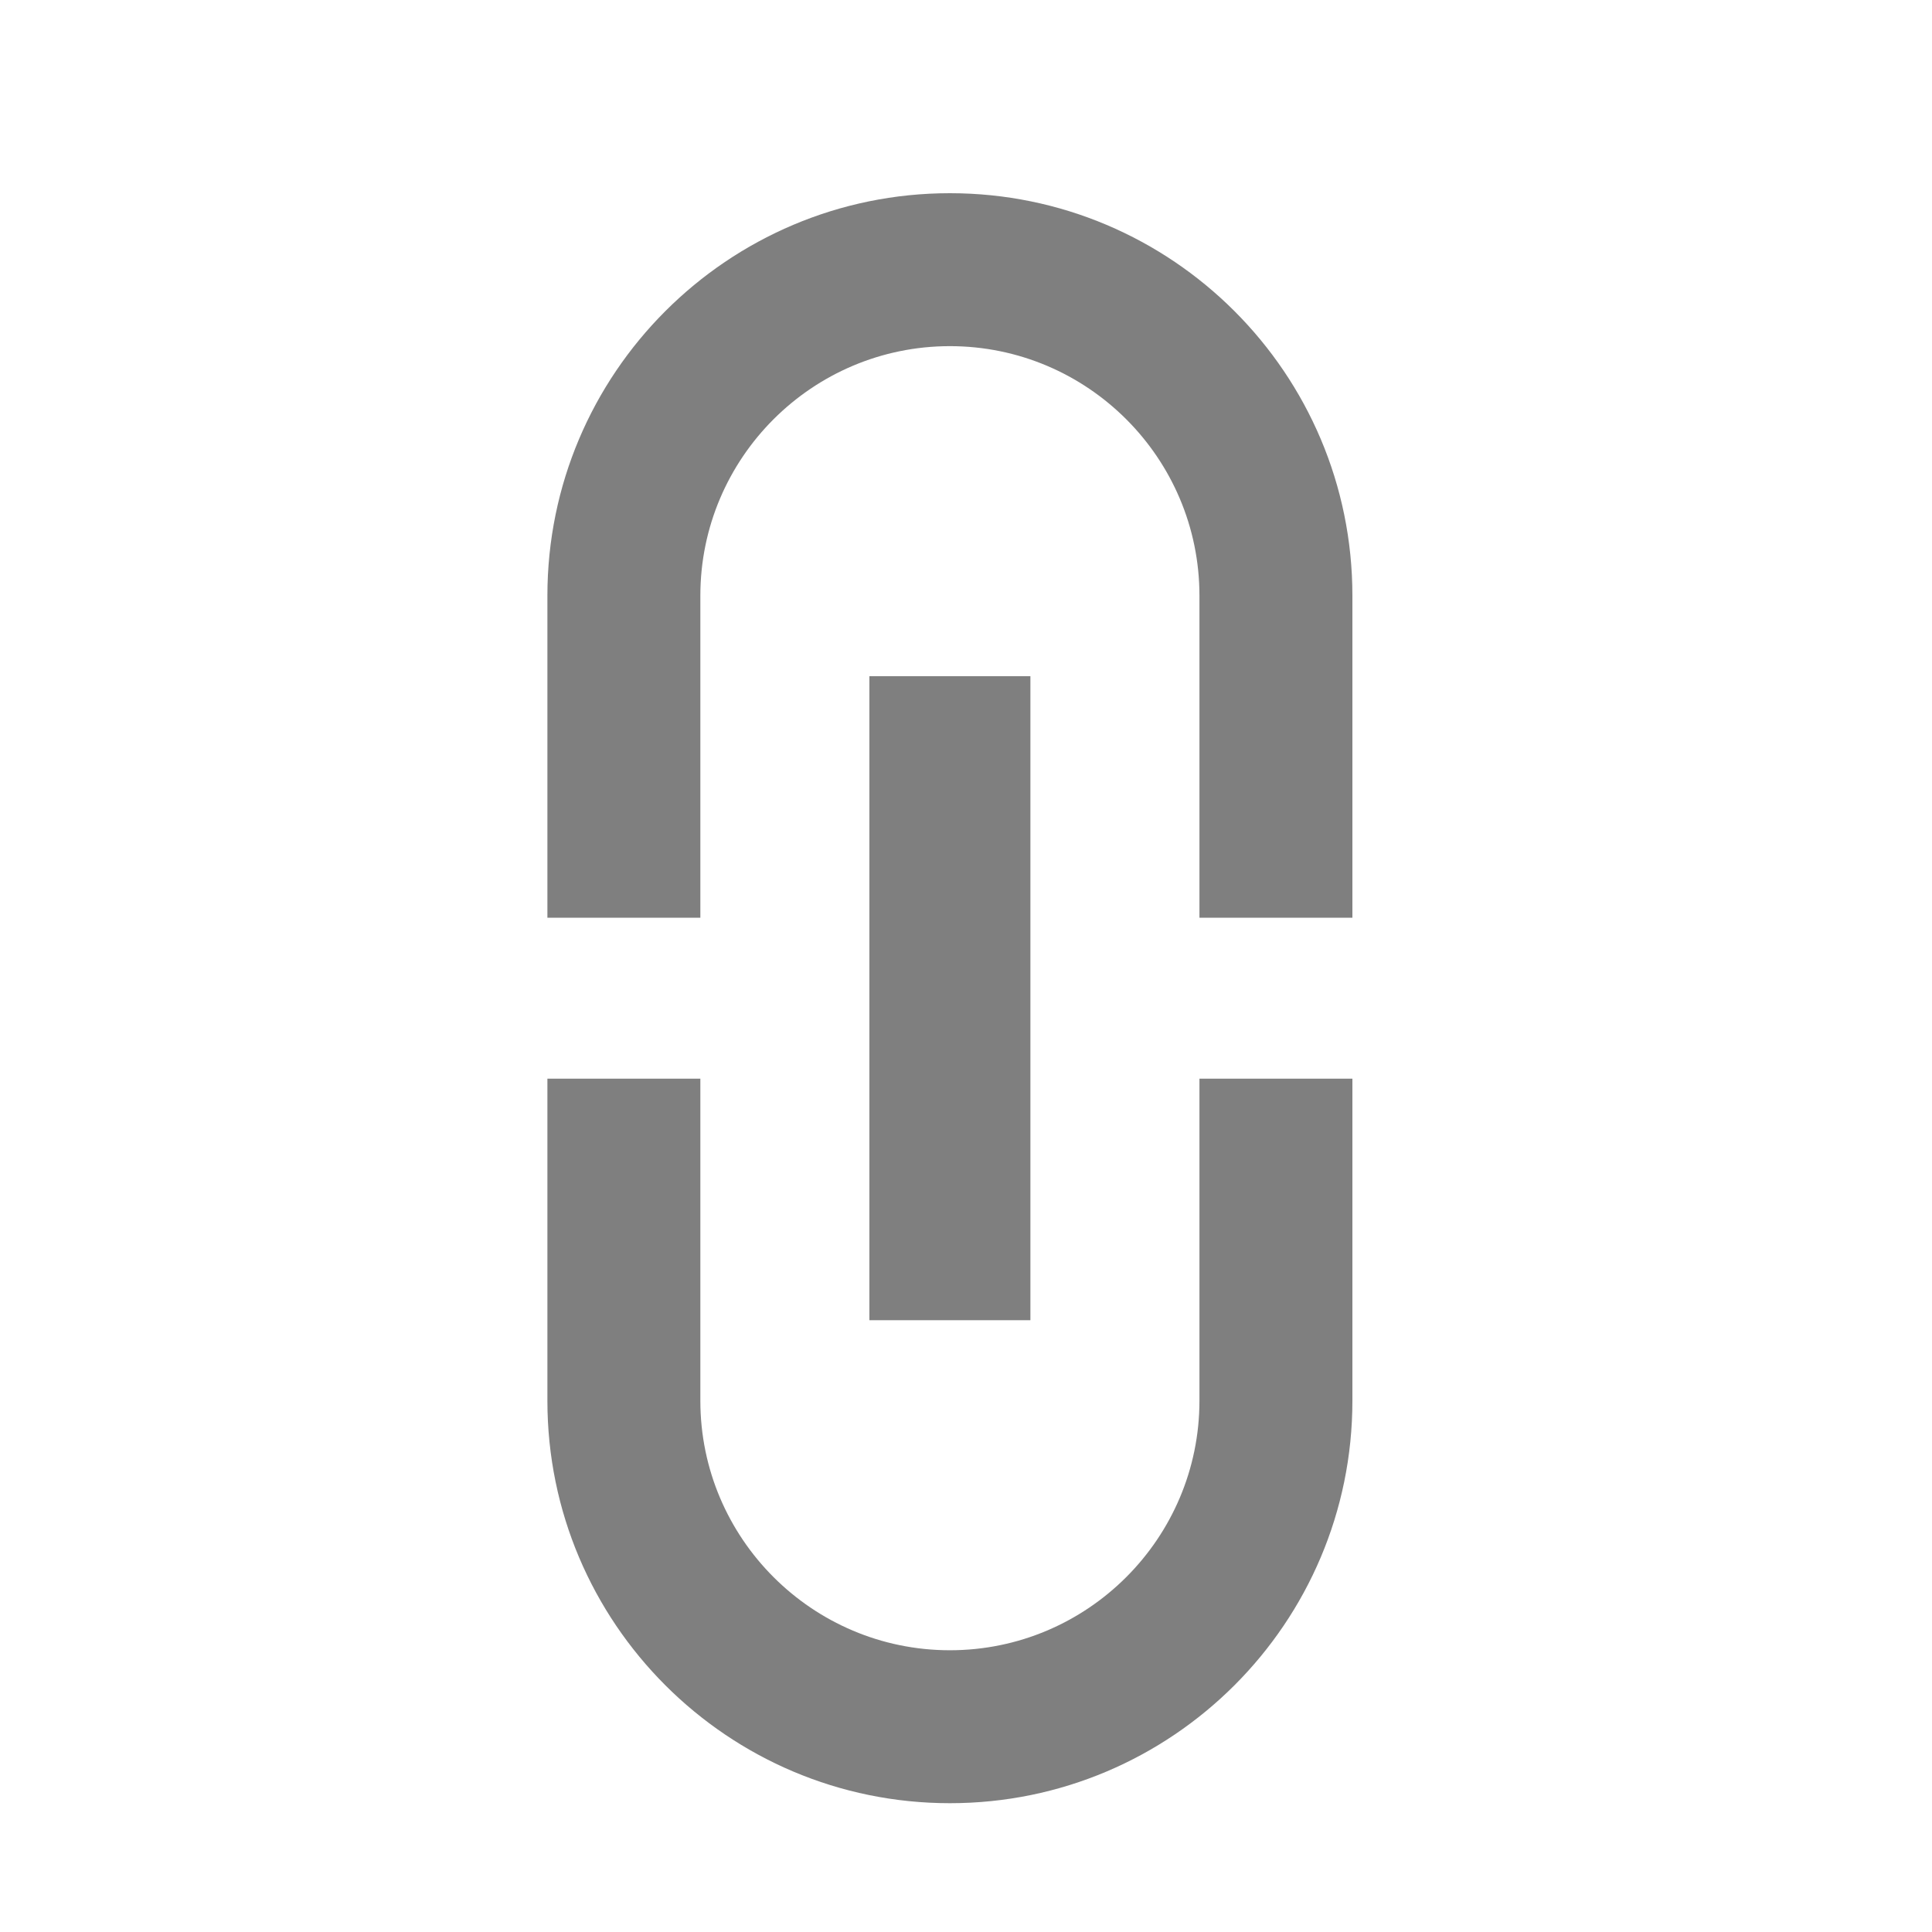
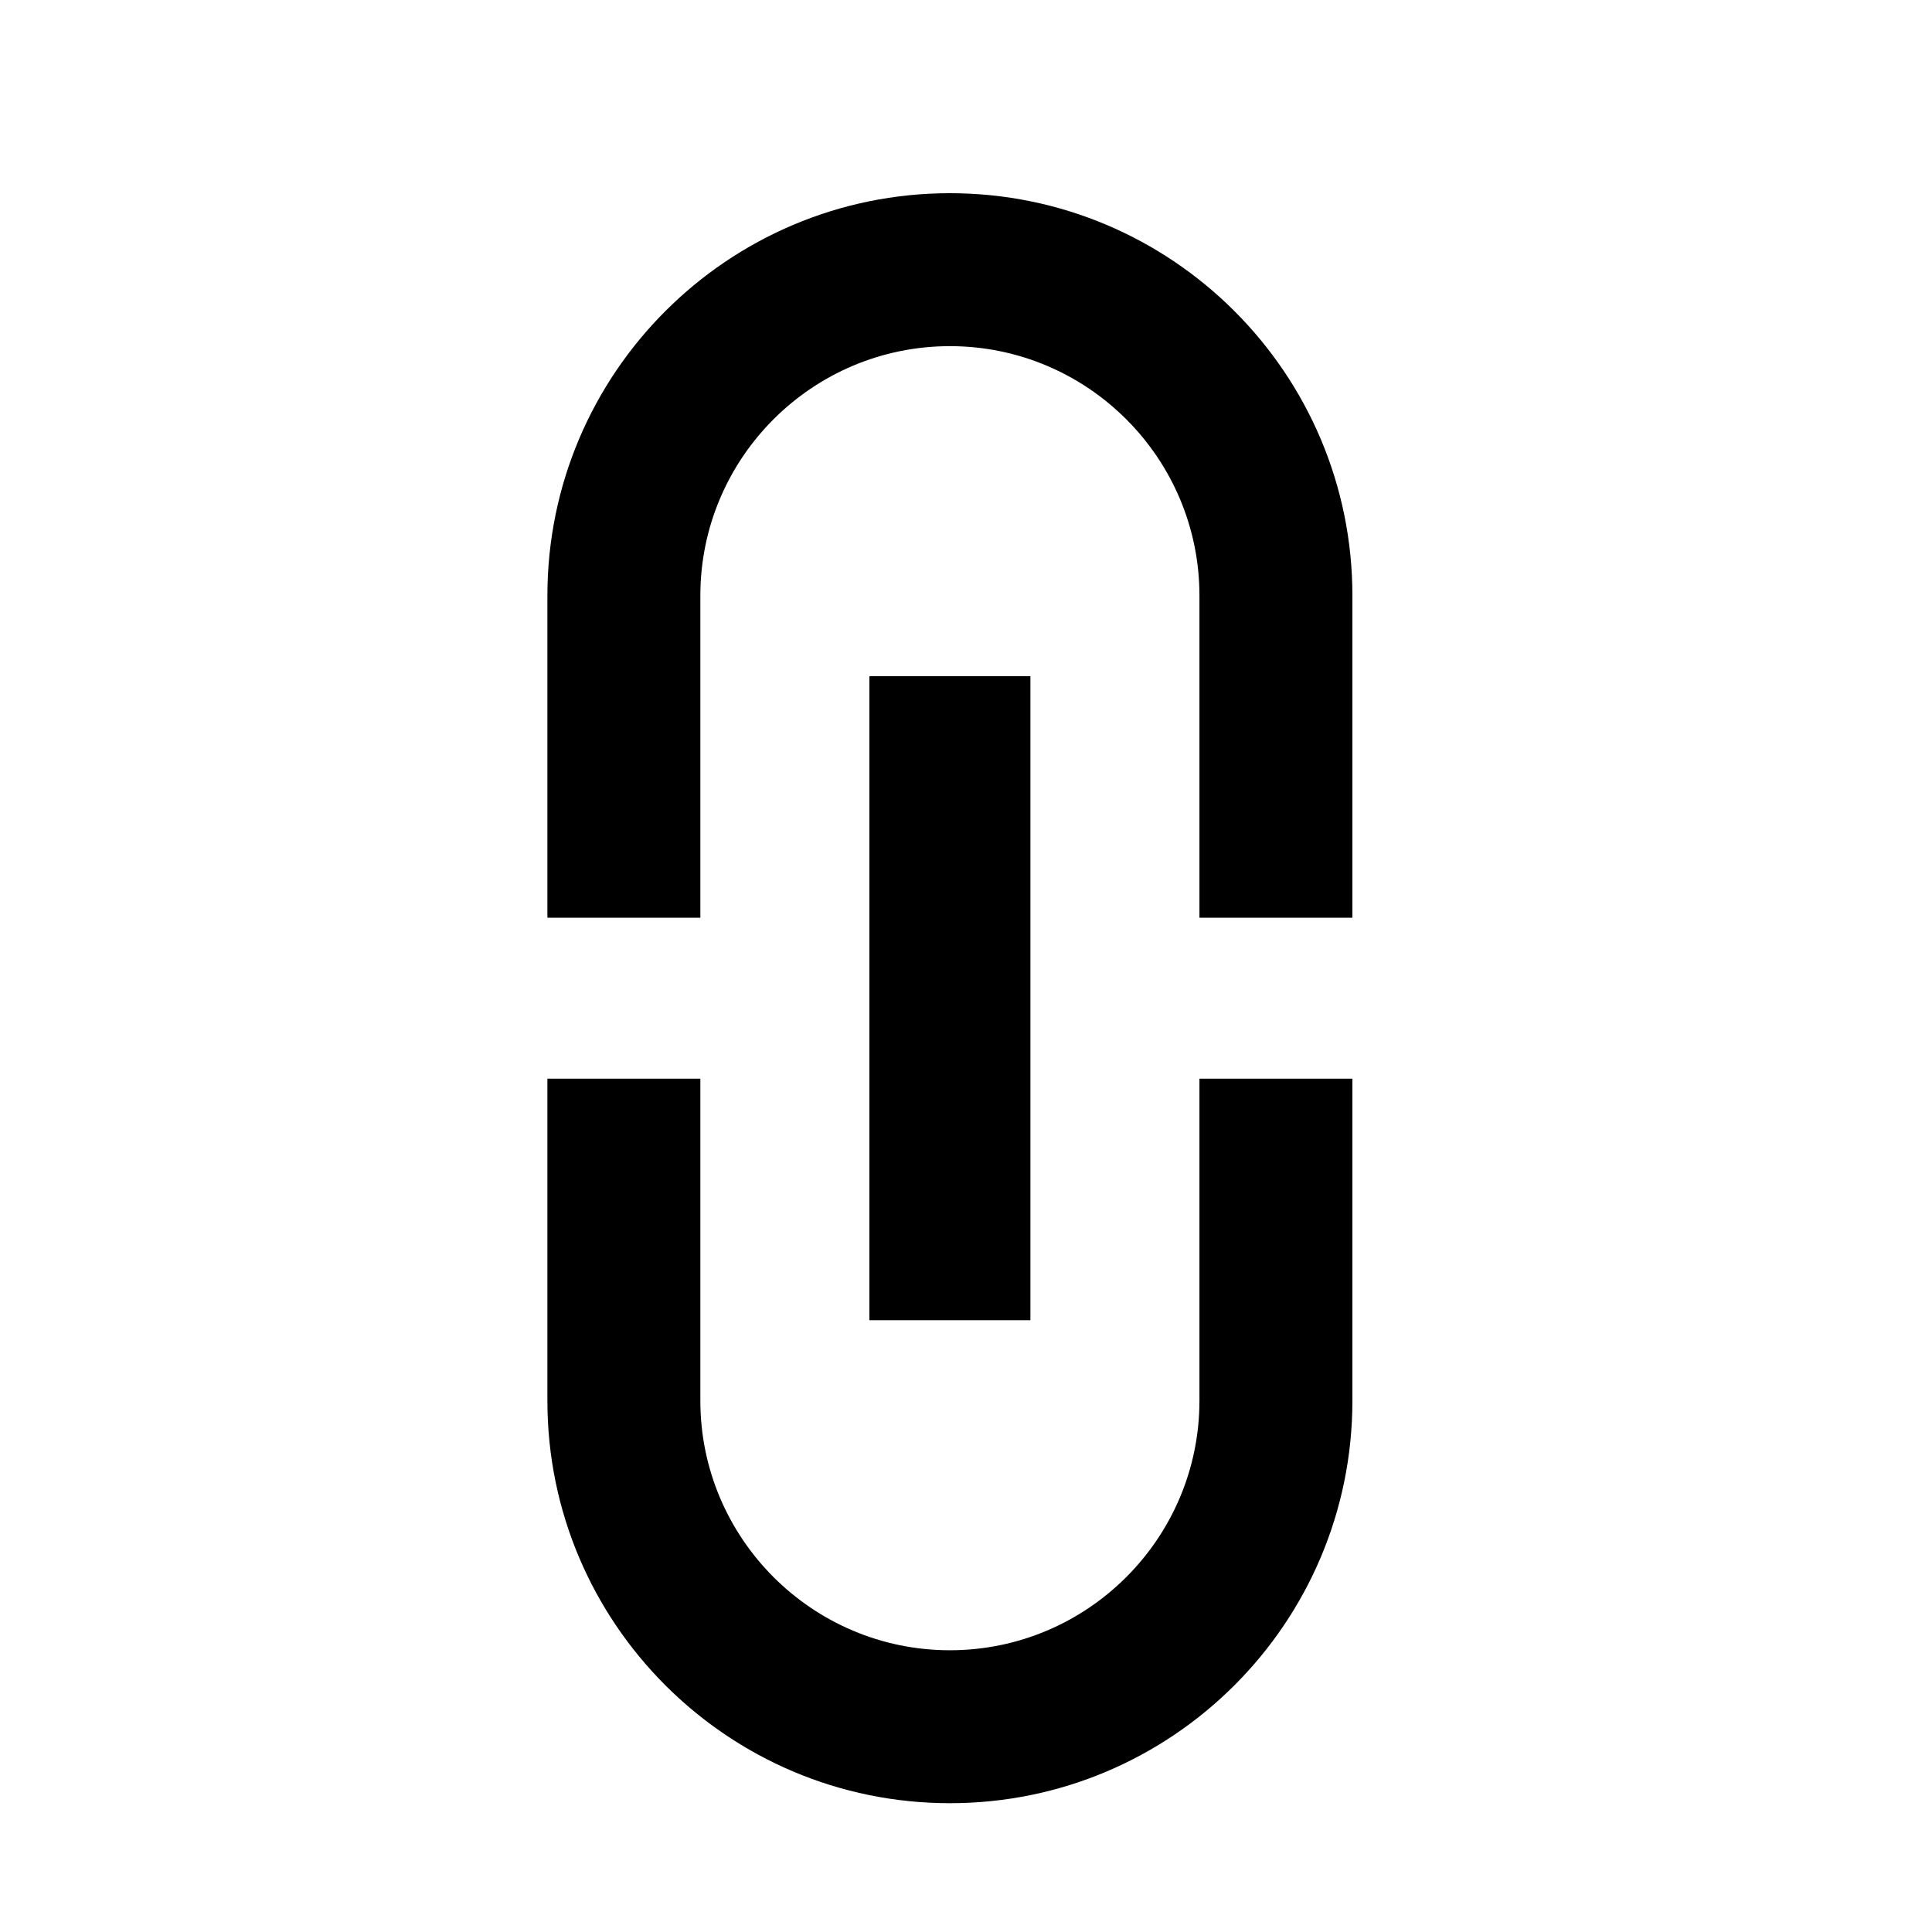
<svg xmlns="http://www.w3.org/2000/svg" width="30" height="30" viewBox="0 0 30 30" fill="none">
  <g clip-path="url(#clip0_57_141)">
-     <path d="M14.75 5.375C16.887 5.375 18.625 7.112 18.625 9.25V14.25H21V9.25C21 5.8 18.2 3 14.75 3C11.3 3 8.5 5.8 8.5 9.25V14.25H10.875V9.25C10.875 7.112 12.613 5.375 14.75 5.375ZM13.5 10.5V20.5H16V10.5H13.5ZM21 21.75V16.75H18.625V21.75C18.625 23.887 16.887 25.625 14.75 25.625C12.613 25.625 10.875 23.887 10.875 21.75V16.75H8.5V21.75C8.5 25.2 11.3 28 14.75 28C18.2 28 21 25.2 21 21.75Z" fill="currentColor" fill-opacity="0.5" />
+     <path d="M14.75 5.375C16.887 5.375 18.625 7.112 18.625 9.25V14.25H21V9.25C21 5.8 18.2 3 14.75 3C11.3 3 8.5 5.8 8.5 9.25V14.25H10.875V9.25C10.875 7.112 12.613 5.375 14.75 5.375ZM13.5 10.5V20.5H16V10.5H13.5ZM21 21.75V16.75H18.625V21.75C18.625 23.887 16.887 25.625 14.75 25.625C12.613 25.625 10.875 23.887 10.875 21.75V16.75H8.5V21.75C8.5 25.2 11.3 28 14.75 28C18.2 28 21 25.2 21 21.75Z" fill="currentColor" />
  </g>
  <defs>
    <clipPath id="clip0_57_141">
      <rect width="30" height="30" fill="currentColor" transform="matrix(0 1 -1 0 30 0)" />
    </clipPath>
  </defs>
</svg>
